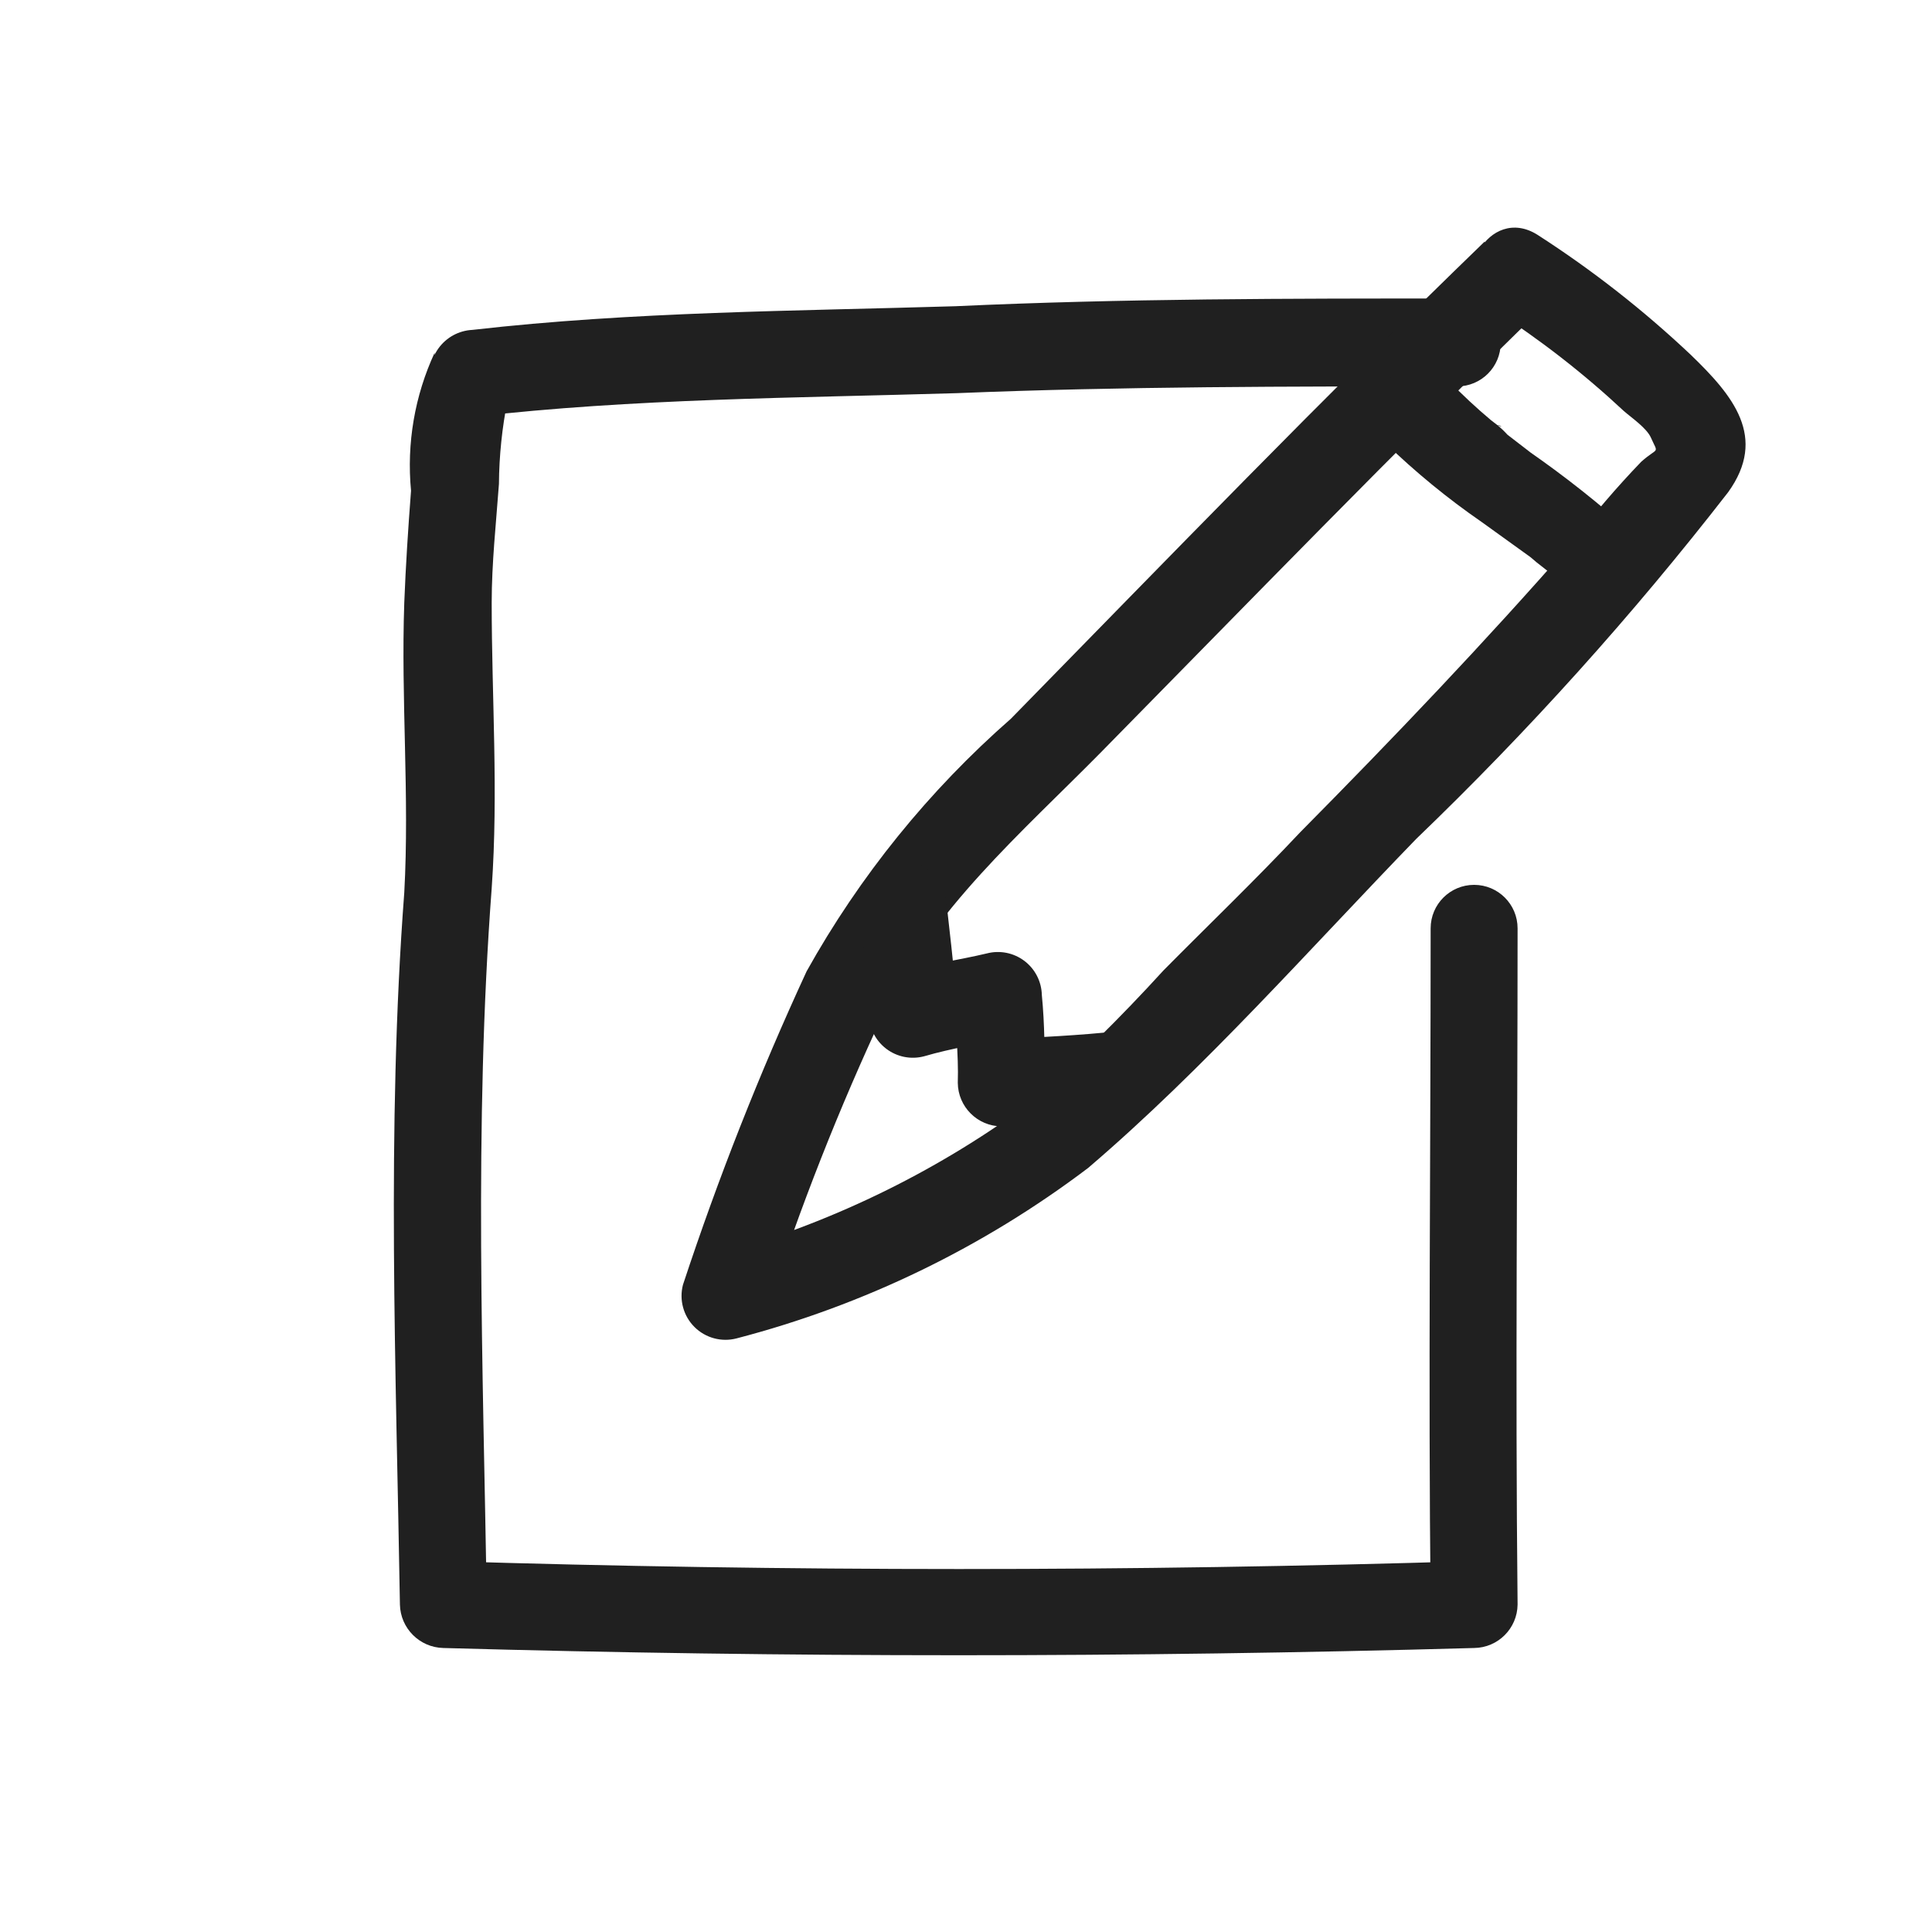
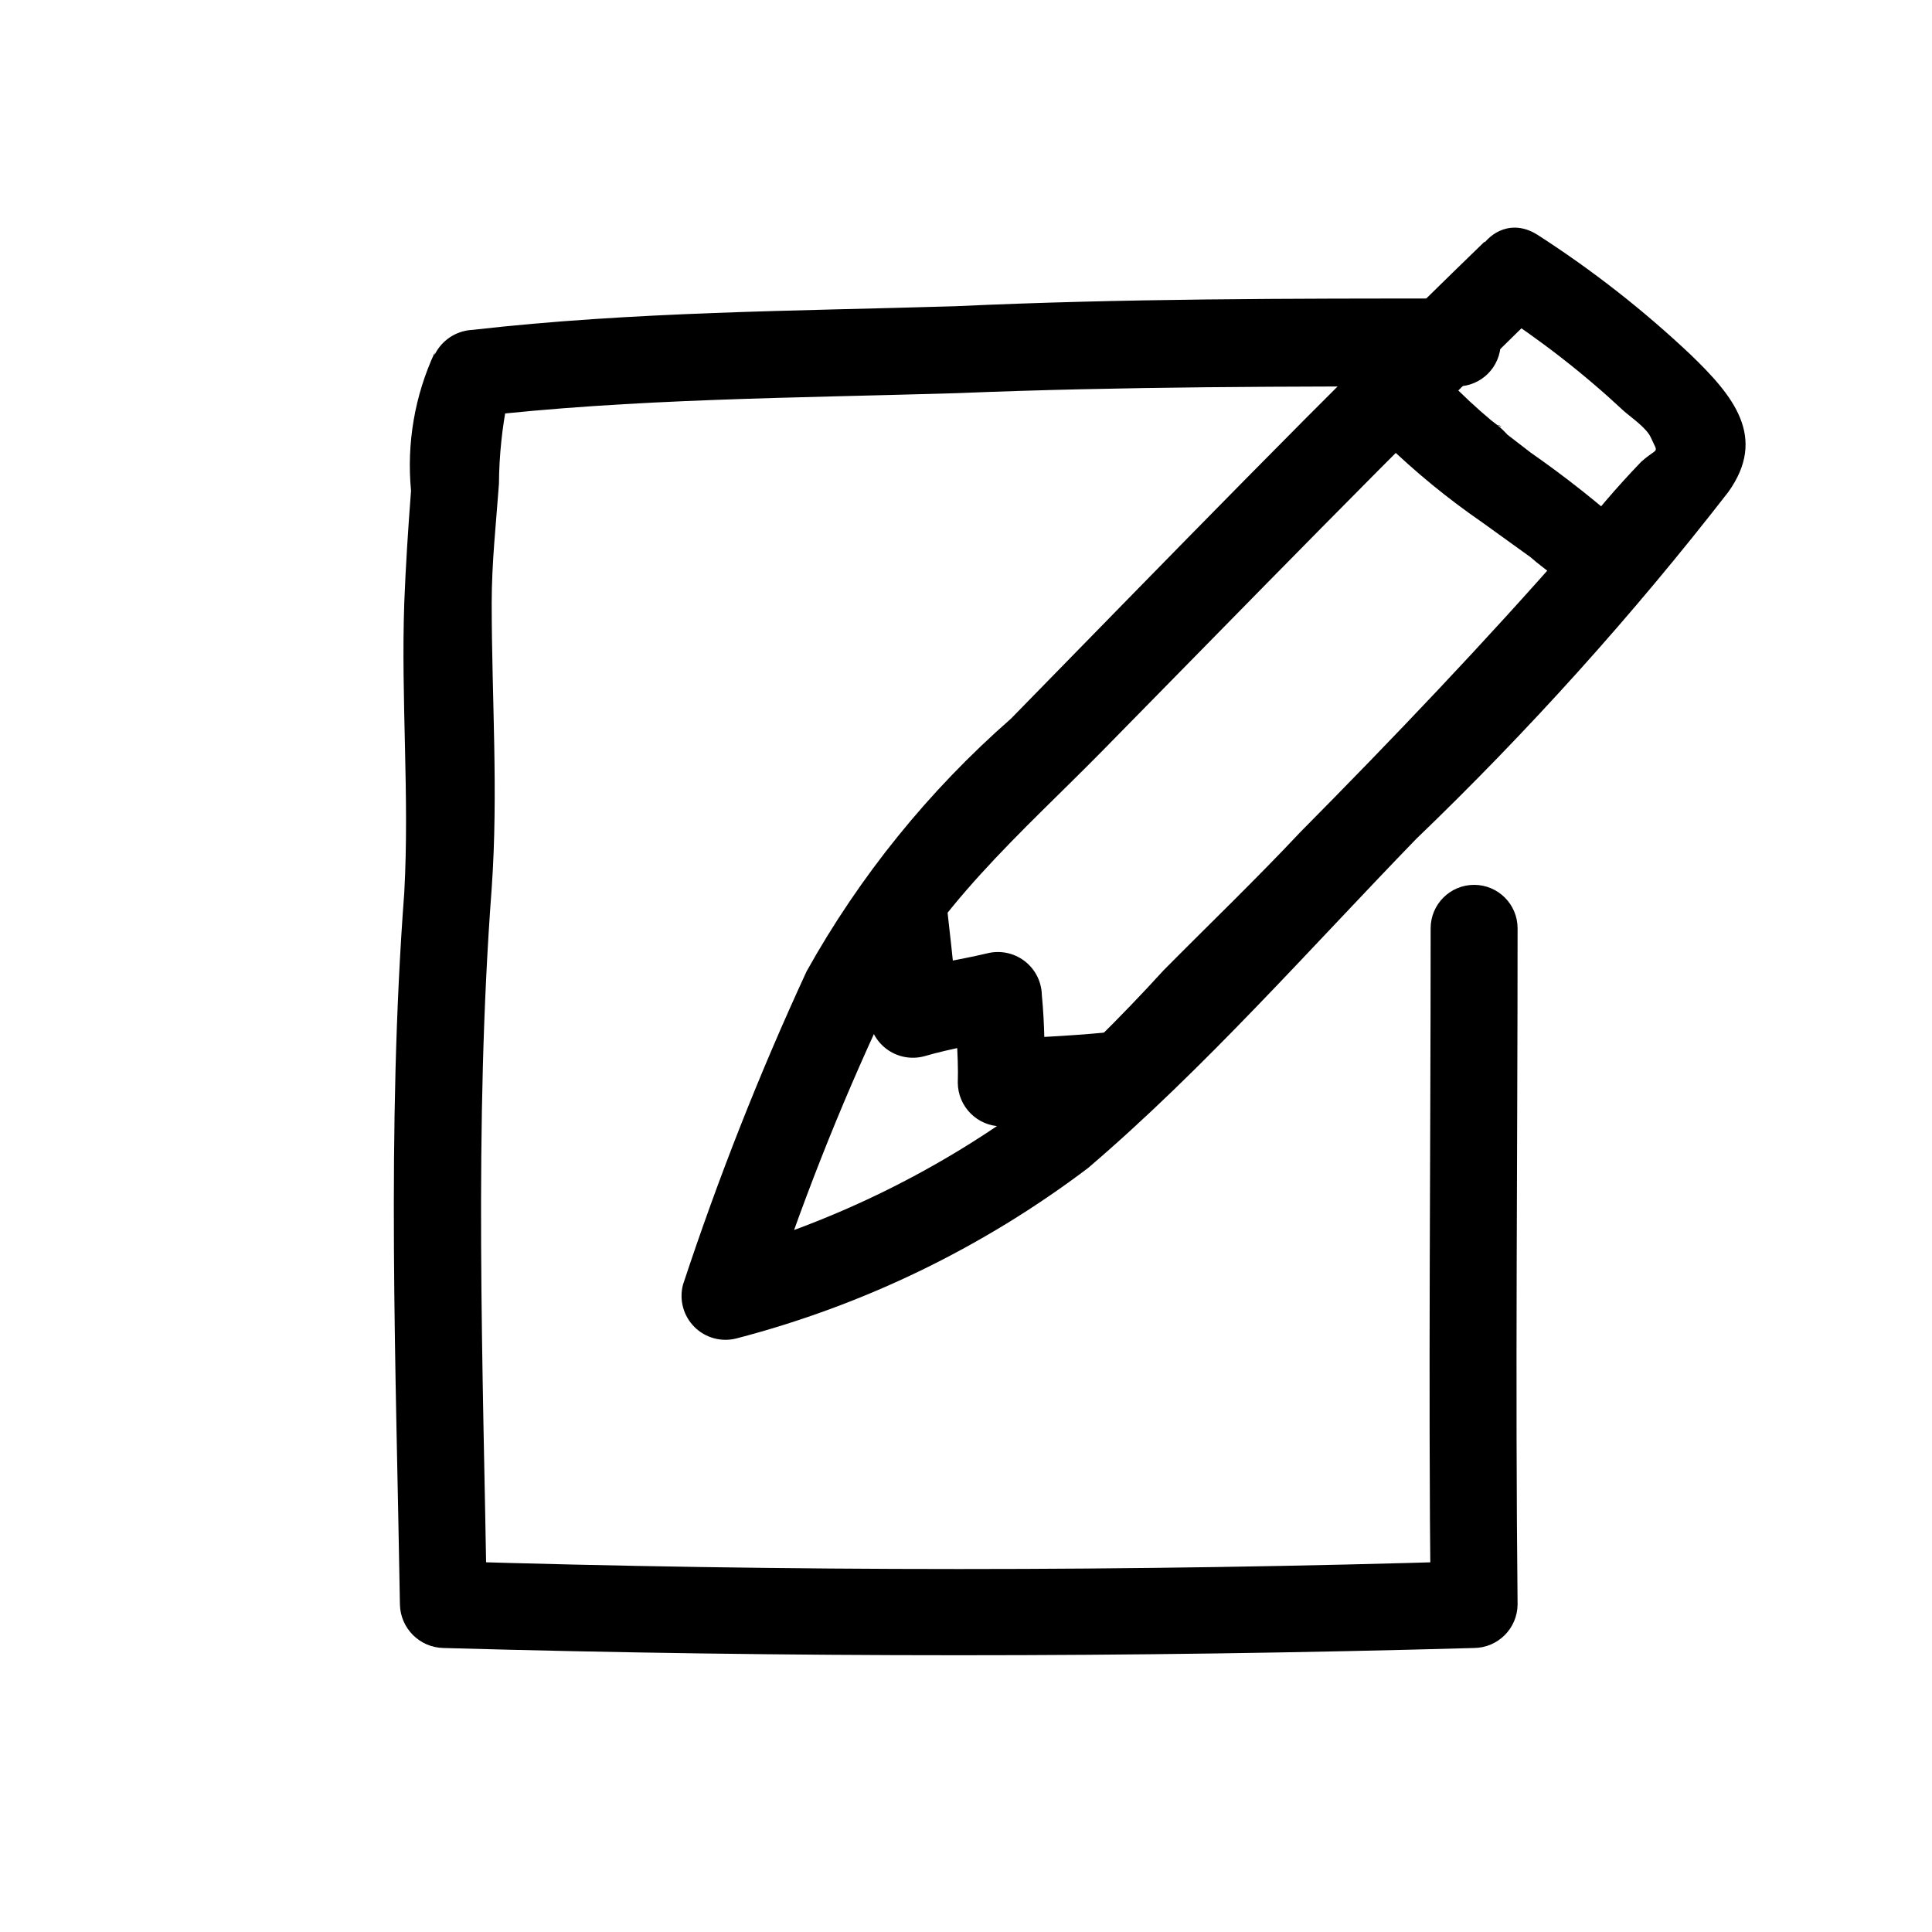
<svg xmlns="http://www.w3.org/2000/svg" id="Layer_1" data-name="Layer 1" viewBox="0 0 40 40">
-   <defs>
-     <style>.cls-1{fill:#202020;}</style>
-   </defs>
+   <defs />
  <path class="cls-1" d="M30.17,6.18c-3.46,0-6.93,0-10.39.16-3.3.1-6.68.11-10,.49A.92.92,0,0,0,8.94,8V8L9,7.3a5.55,5.55,0,0,0-.49,2.86c-.06.78-.11,1.55-.14,2.32-.07,2,.11,4,0,6C8,23.37,8.2,28.35,8.28,33.22a.92.92,0,0,0,.9.9q10.67.3,21.34,0a.91.91,0,0,0,.9-.9c-.05-4.67,0-9.34,0-14a.9.9,0,0,0-1.8,0c0,4.68-.05,9.35,0,14l.9-.9q-10.66.33-21.34,0l.9.9c-.08-4.92-.27-9.92.1-14.83.14-2,0-3.94,0-5.91,0-.82.09-1.64.15-2.46a9.17,9.17,0,0,1,.18-1.74,1.76,1.76,0,0,0,.14-.79L9.81,8.63c3.29-.38,6.67-.39,10-.49C23.24,8,26.71,8,30.17,8a.9.9,0,0,0,0-1.8Z" />
  <path class="cls-1" d="M30.74,5c-3.33,3.22-6.57,6.57-9.81,9.88a19.73,19.73,0,0,0-4.23,5.23,61.14,61.14,0,0,0-2.56,6.49.91.91,0,0,0,1.11,1.11,20.7,20.7,0,0,0,7.28-3.53c2.41-2.06,4.58-4.53,6.79-6.81a66.6,66.6,0,0,0,6.46-7.18c.82-1.14.1-2-.77-2.84a21.8,21.8,0,0,0-3.18-2.49c-1-.63-1.88.93-.91,1.55a19,19,0,0,1,2.7,2.1c.16.14.47.35.56.55.16.36.16.18-.2.5a19.06,19.06,0,0,0-1.43,1.67c-1.81,2.07-3.71,4.06-5.63,6-.94,1-1.89,1.91-2.83,2.86a37.23,37.23,0,0,1-2.83,2.79A19.76,19.76,0,0,1,14.77,26l1.11,1.11a52.67,52.67,0,0,1,2.43-6.17c1-2.11,2.84-3.7,4.46-5.34,3.06-3.11,6.11-6.26,9.24-9.3.83-.81-.44-2.08-1.27-1.27Z" />
  <path class="cls-1" d="M17.8,18.73c.08.76.15,1.51.19,2.27a.91.91,0,0,0,1.14.87c.58-.17,1.18-.26,1.78-.4l-1.14-.87c0,.61.08,1.22.06,1.82a.91.91,0,0,0,.9.9c.81-.05,1.62-.08,2.41-.17a.92.92,0,0,0,.9-.9c0-.44-.39-1-.9-.9-.8.09-1.6.12-2.41.17l.9.9c0-.6,0-1.21-.06-1.82a.91.91,0,0,0-1.14-.86c-.59.14-1.2.22-1.78.4l1.14.86c0-.76-.11-1.51-.19-2.27a.92.92,0,0,0-.9-.9.91.91,0,0,0-.9.9Z" />
  <path class="cls-1" d="M28.68,9.17a15.62,15.62,0,0,0,2,1.64l1,.72c.11.09,0,0,0,0s.11.09.13.11l.23.18.49.43A.9.9,0,0,0,33.75,11a21.68,21.68,0,0,0-2.06-1.63L31.21,9A2,2,0,0,0,31,8.8c.15.07.06,0,0,0l-.13-.1A11.52,11.52,0,0,1,30,7.89a.92.92,0,0,0-1.28,0,.93.93,0,0,0,0,1.28Z" />
</svg>
